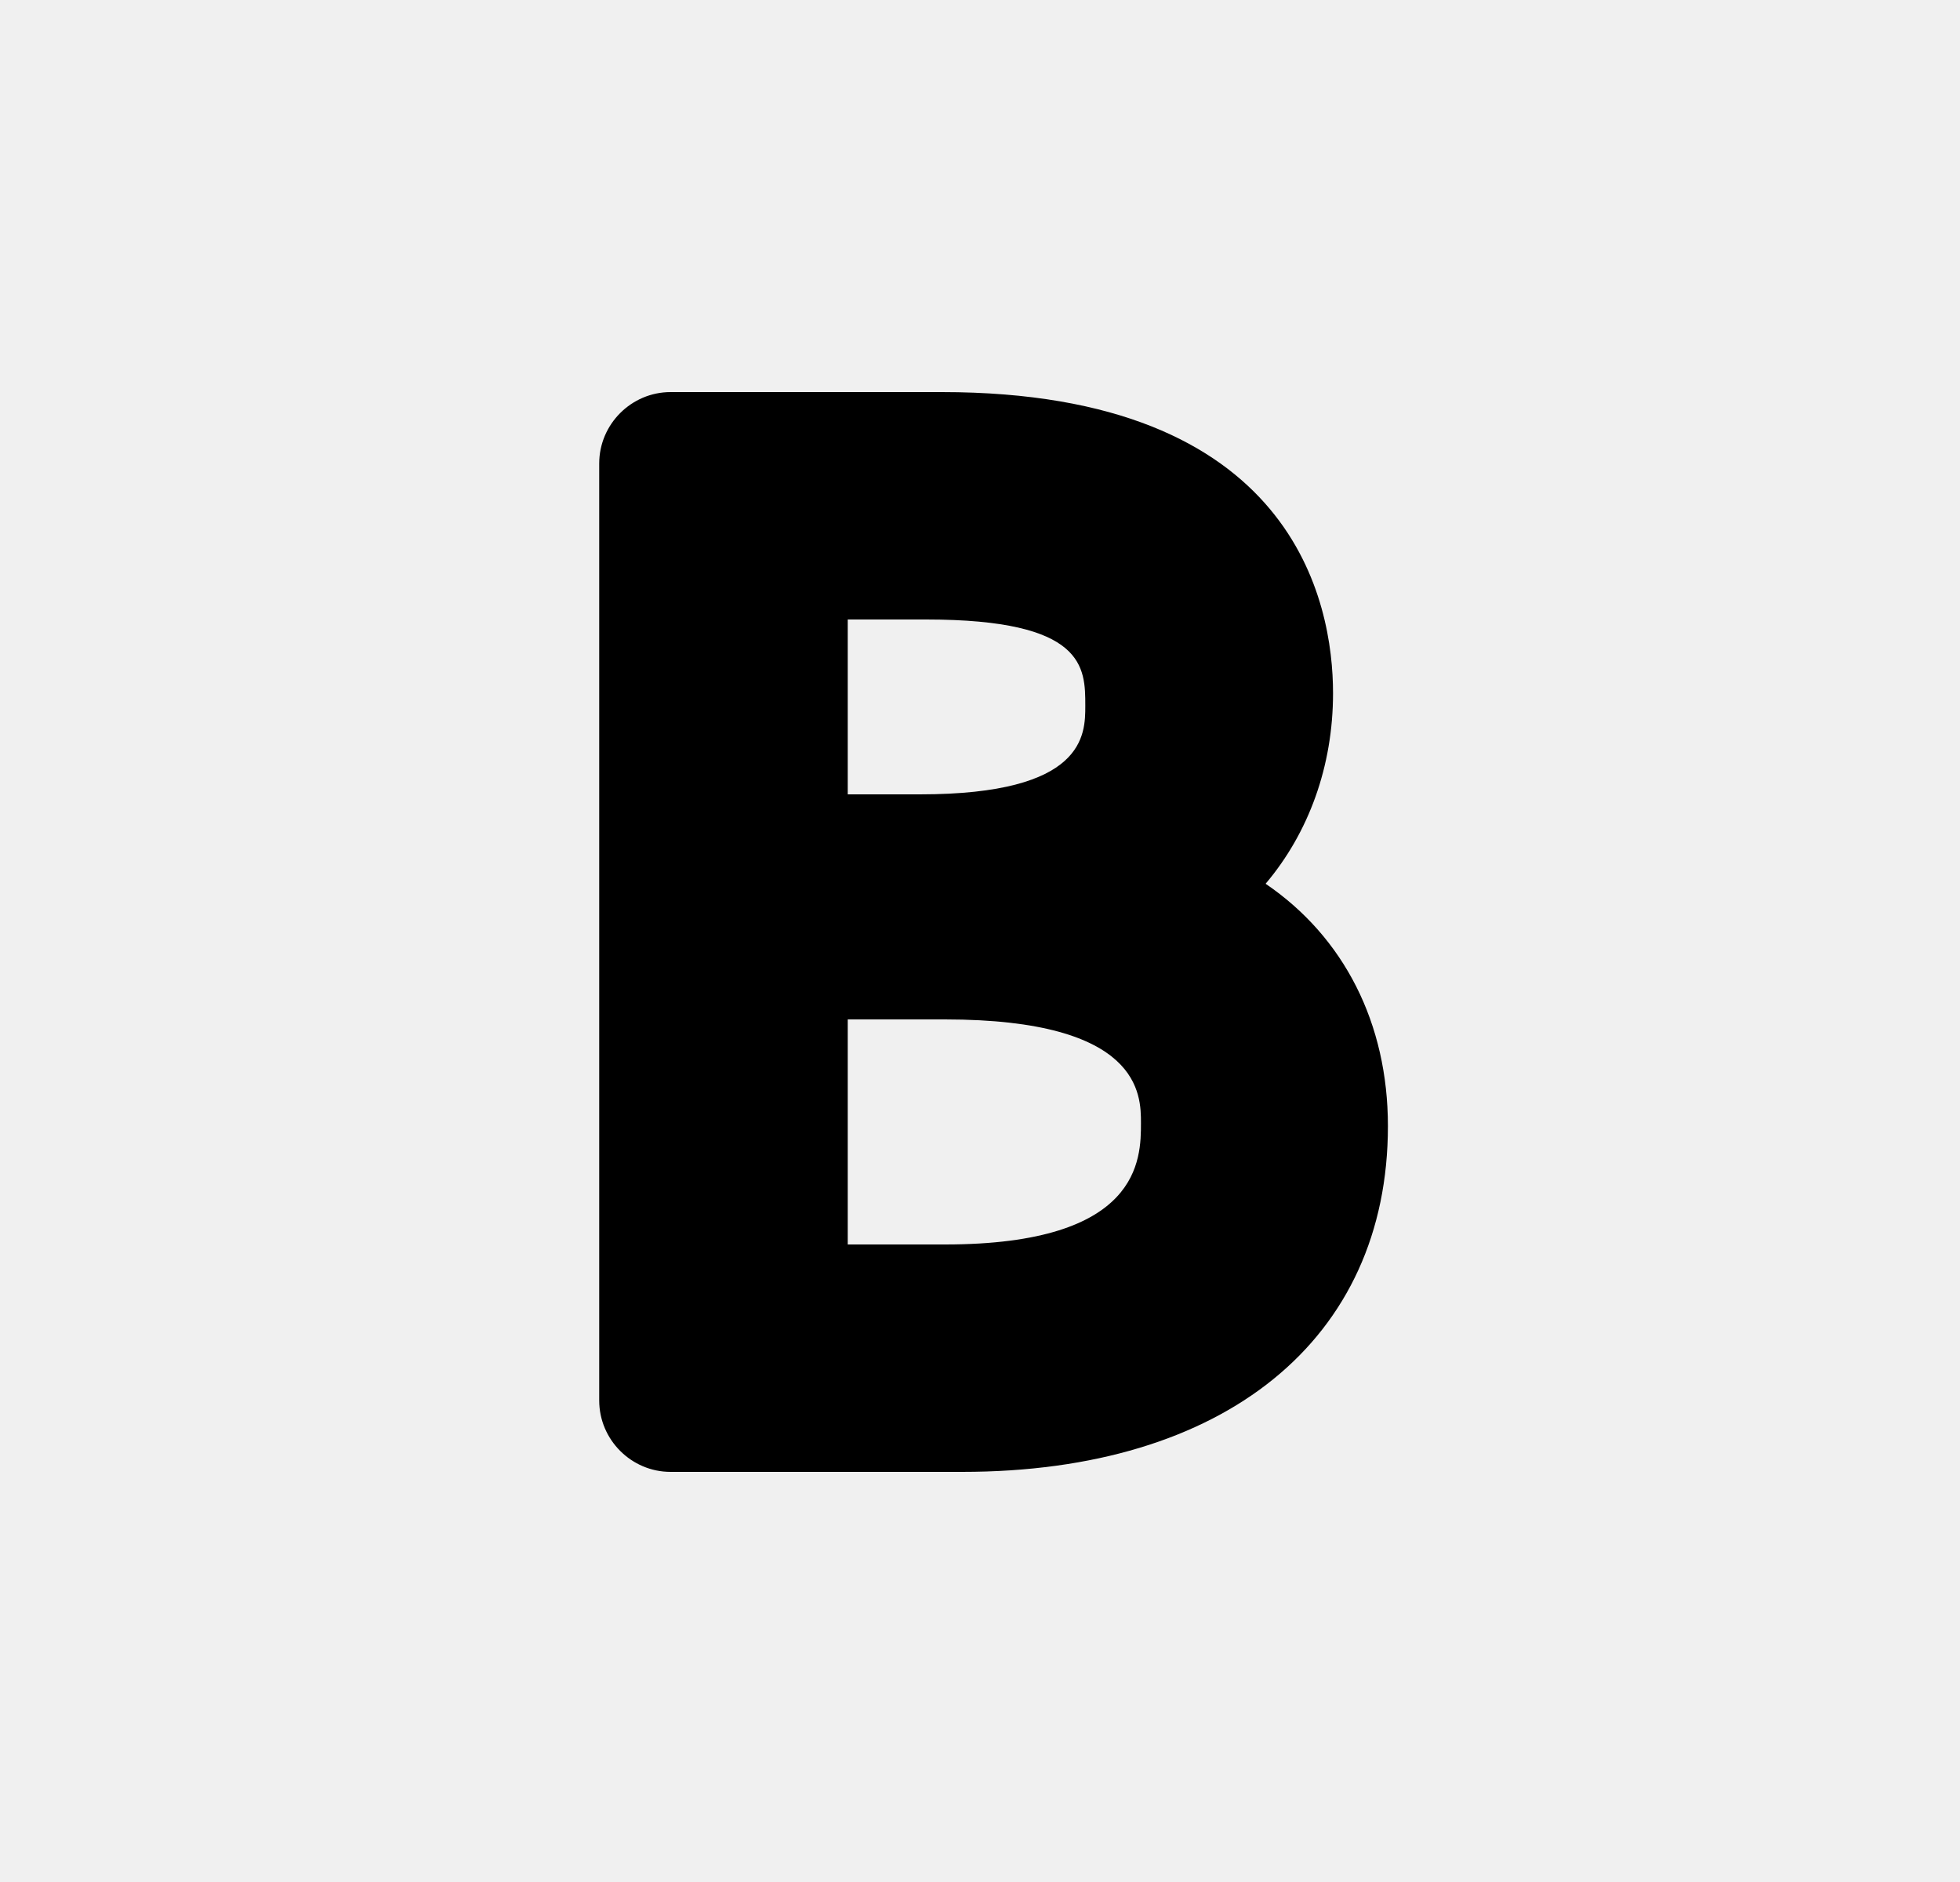
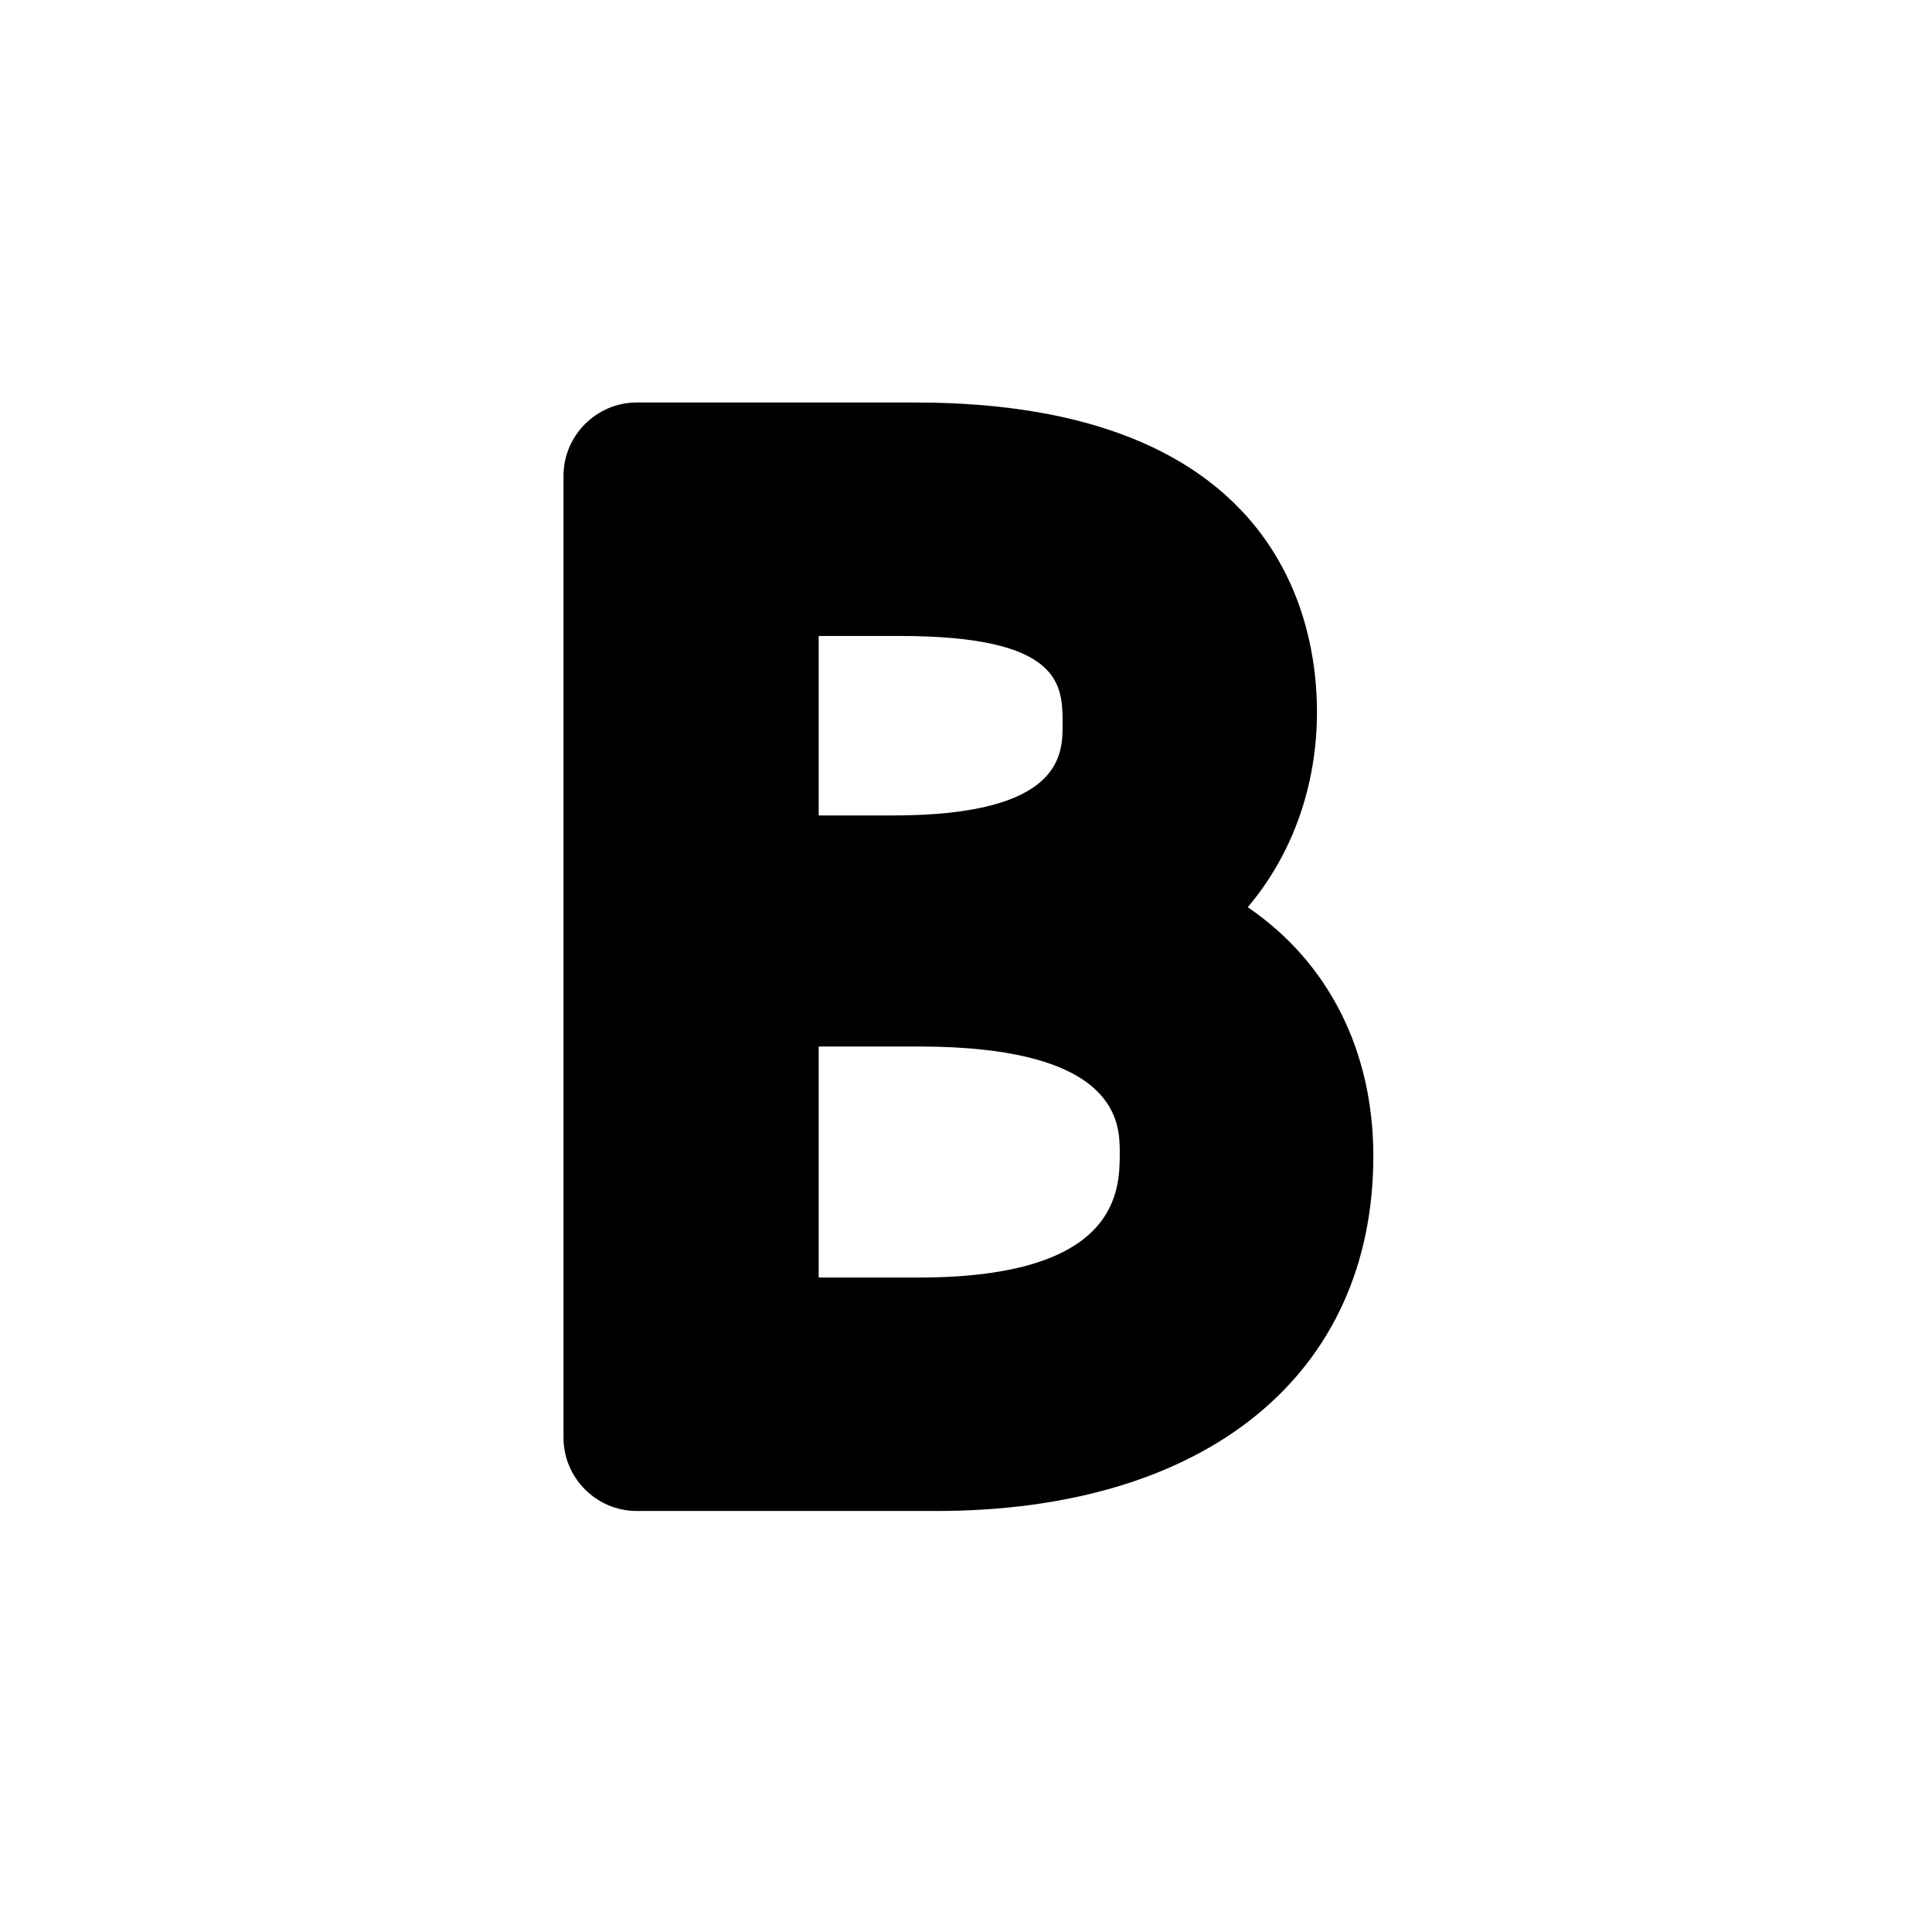
- <svg xmlns="http://www.w3.org/2000/svg" width="25" height="24" viewBox="0 0 25 24" fill="none">
-   <path d="M16.143 11.27C16.693 10.62 17.003 9.77 17.003 8.84C17.003 7.69 16.513 5 12.013 5H8.553C8.053 5 7.643 5.41 7.643 5.91V17.86C7.643 18.36 8.053 18.77 8.553 18.77H12.273C15.623 18.77 17.703 17.08 17.703 14.36C17.703 13.05 17.143 11.95 16.143 11.27ZM10.813 10.13V7.9H11.813C13.843 7.9 13.843 8.51 13.843 9C13.843 9.37 13.843 10.13 11.733 10.13H10.813ZM14.553 14.32C14.553 14.78 14.553 15.87 12.053 15.87H10.813V13H12.053C14.553 13 14.553 13.96 14.553 14.32Z" fill="currentColor" />
+ <svg xmlns="http://www.w3.org/2000/svg" width="24" height="24" viewBox="0 0 24 24" fill="none">
+   <rect width="24" height="24" fill="white" />
+   <path d="M15.5 11.27C16.05 10.62 16.36 9.77 16.36 8.84C16.36 7.69 15.87 5 11.37 5H7.91C7.41 5 7 5.41 7 5.91V17.86C7 18.36 7.41 18.77 7.91 18.77H11.63C14.98 18.77 17.06 17.08 17.06 14.36C17.06 13.05 16.5 11.95 15.5 11.27ZM10.17 10.13V7.9H11.17C13.2 7.9 13.2 8.51 13.2 9C13.2 9.37 13.2 10.13 11.09 10.13H10.17ZM13.91 14.32C13.91 14.78 13.91 15.87 11.41 15.87H10.17V13H11.41C13.91 13 13.91 13.96 13.91 14.32Z" fill="currentColor" />
</svg>
